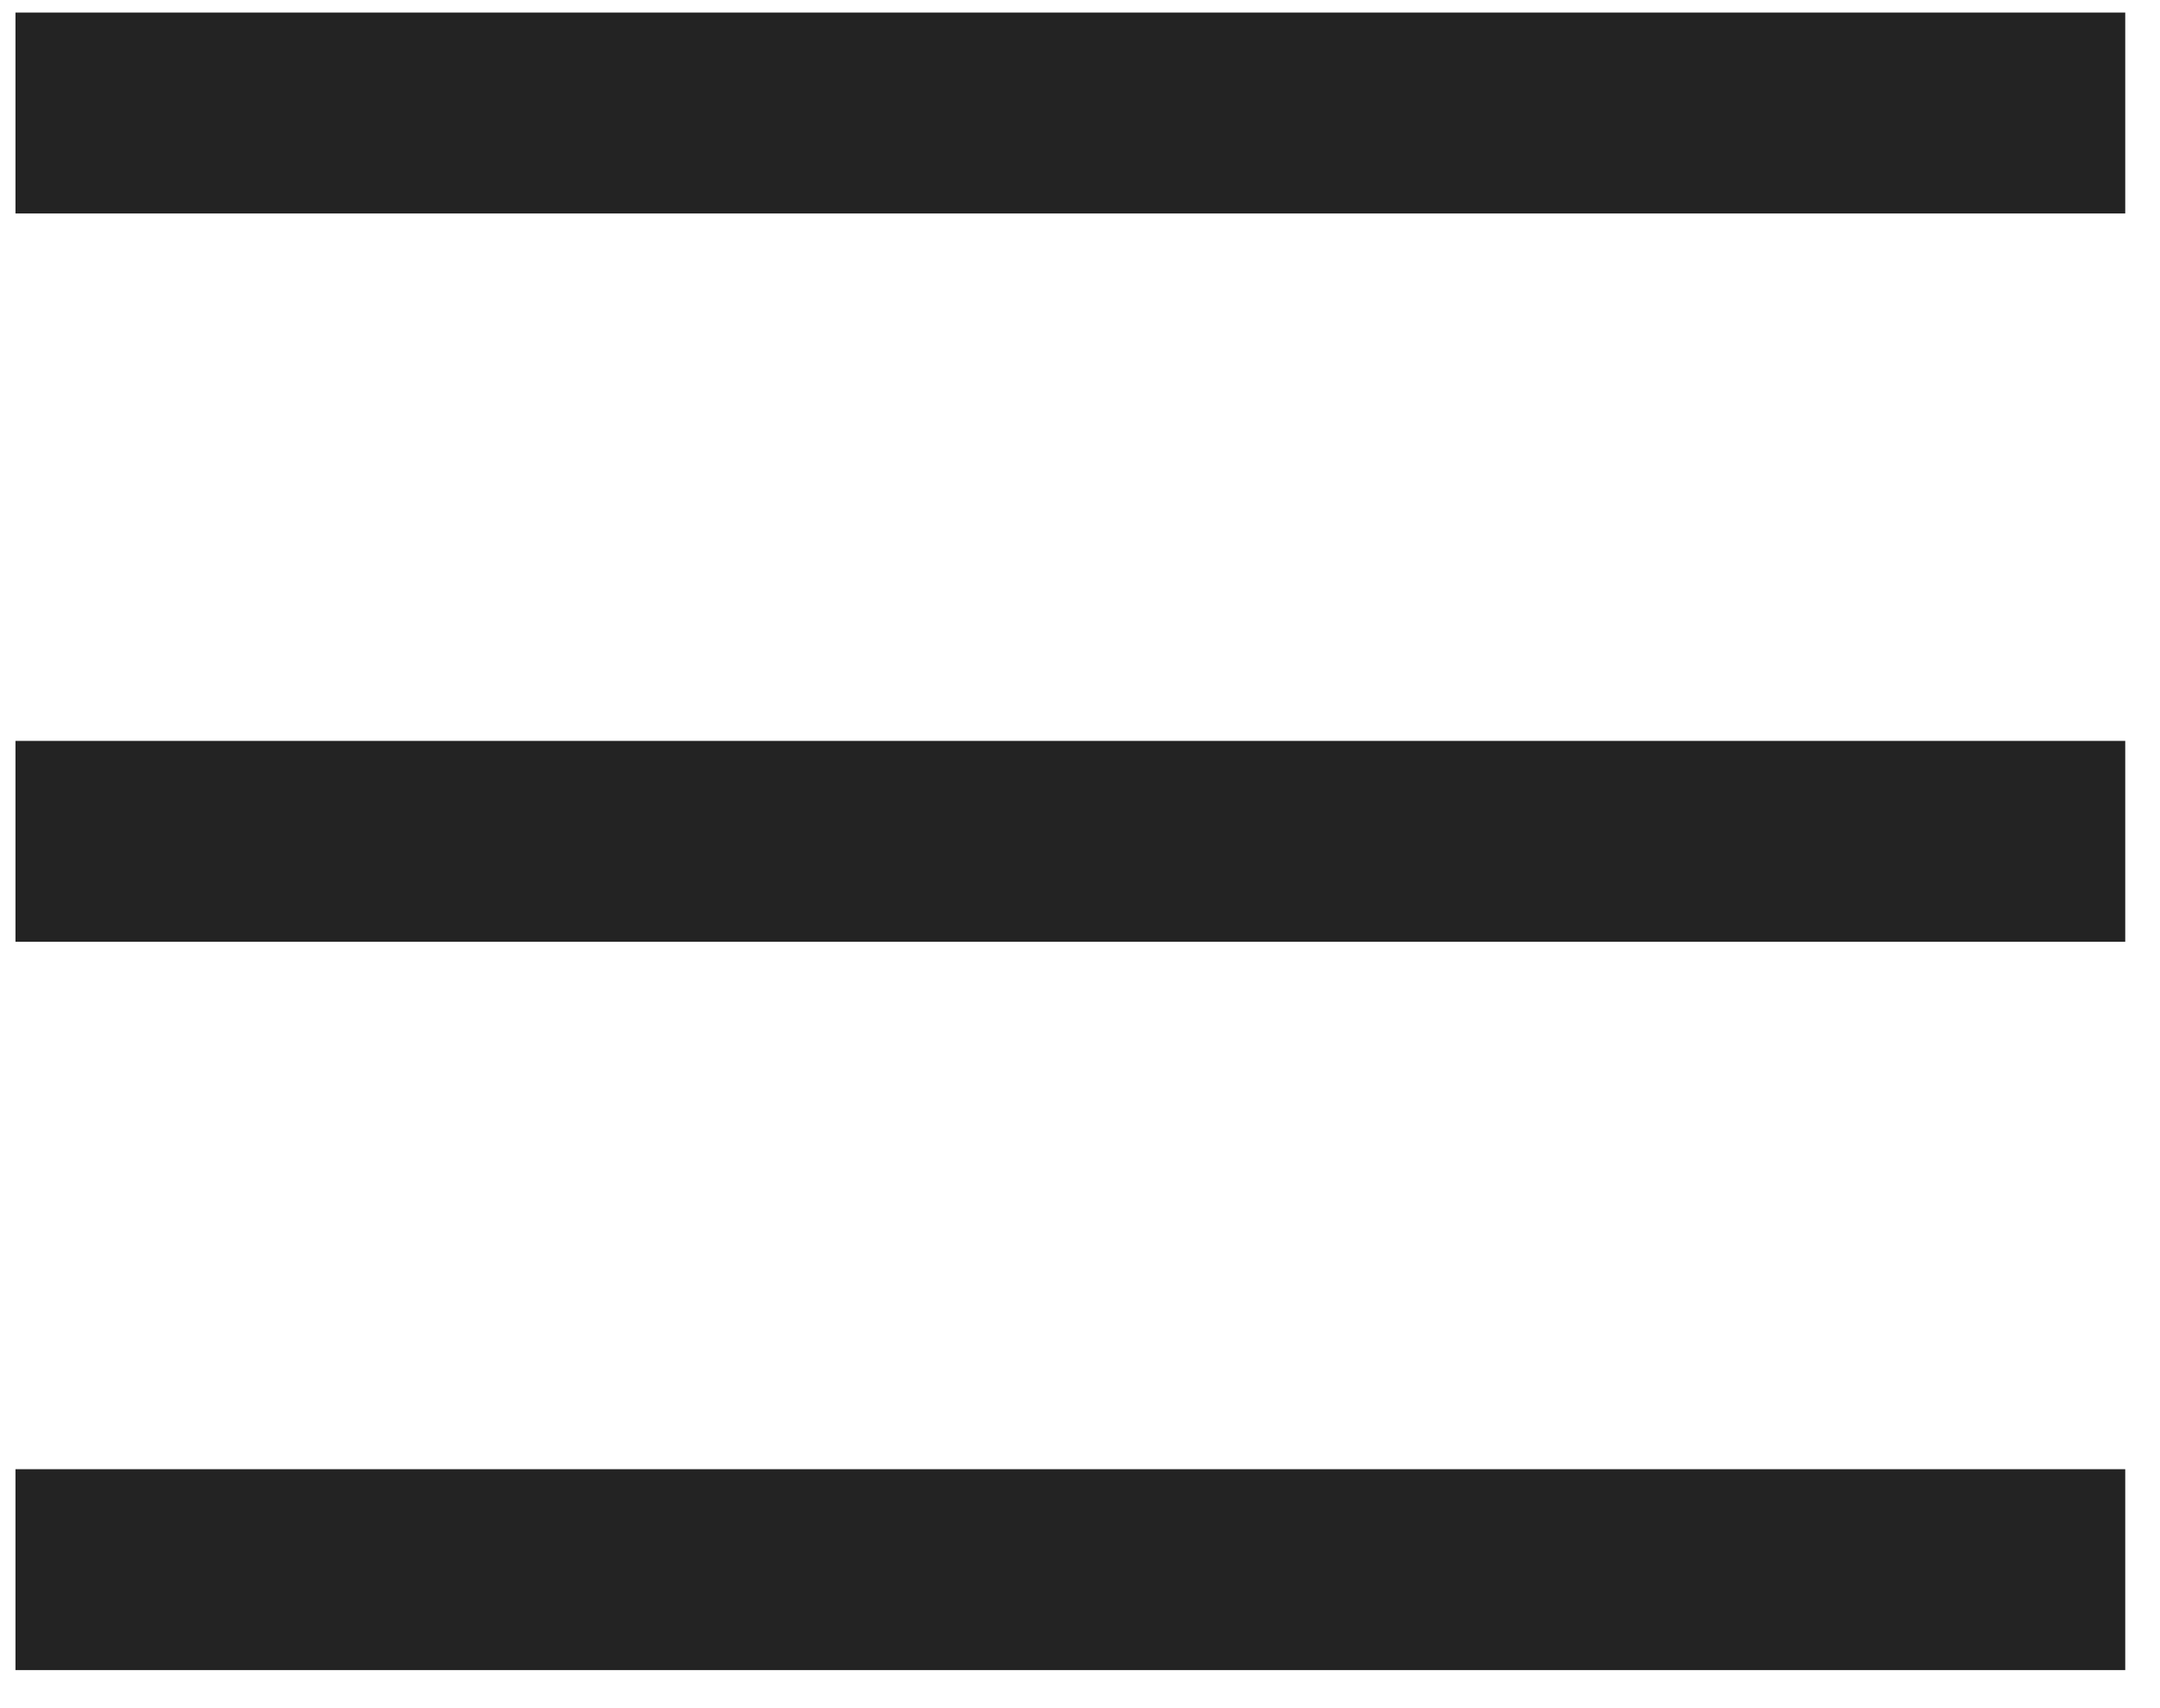
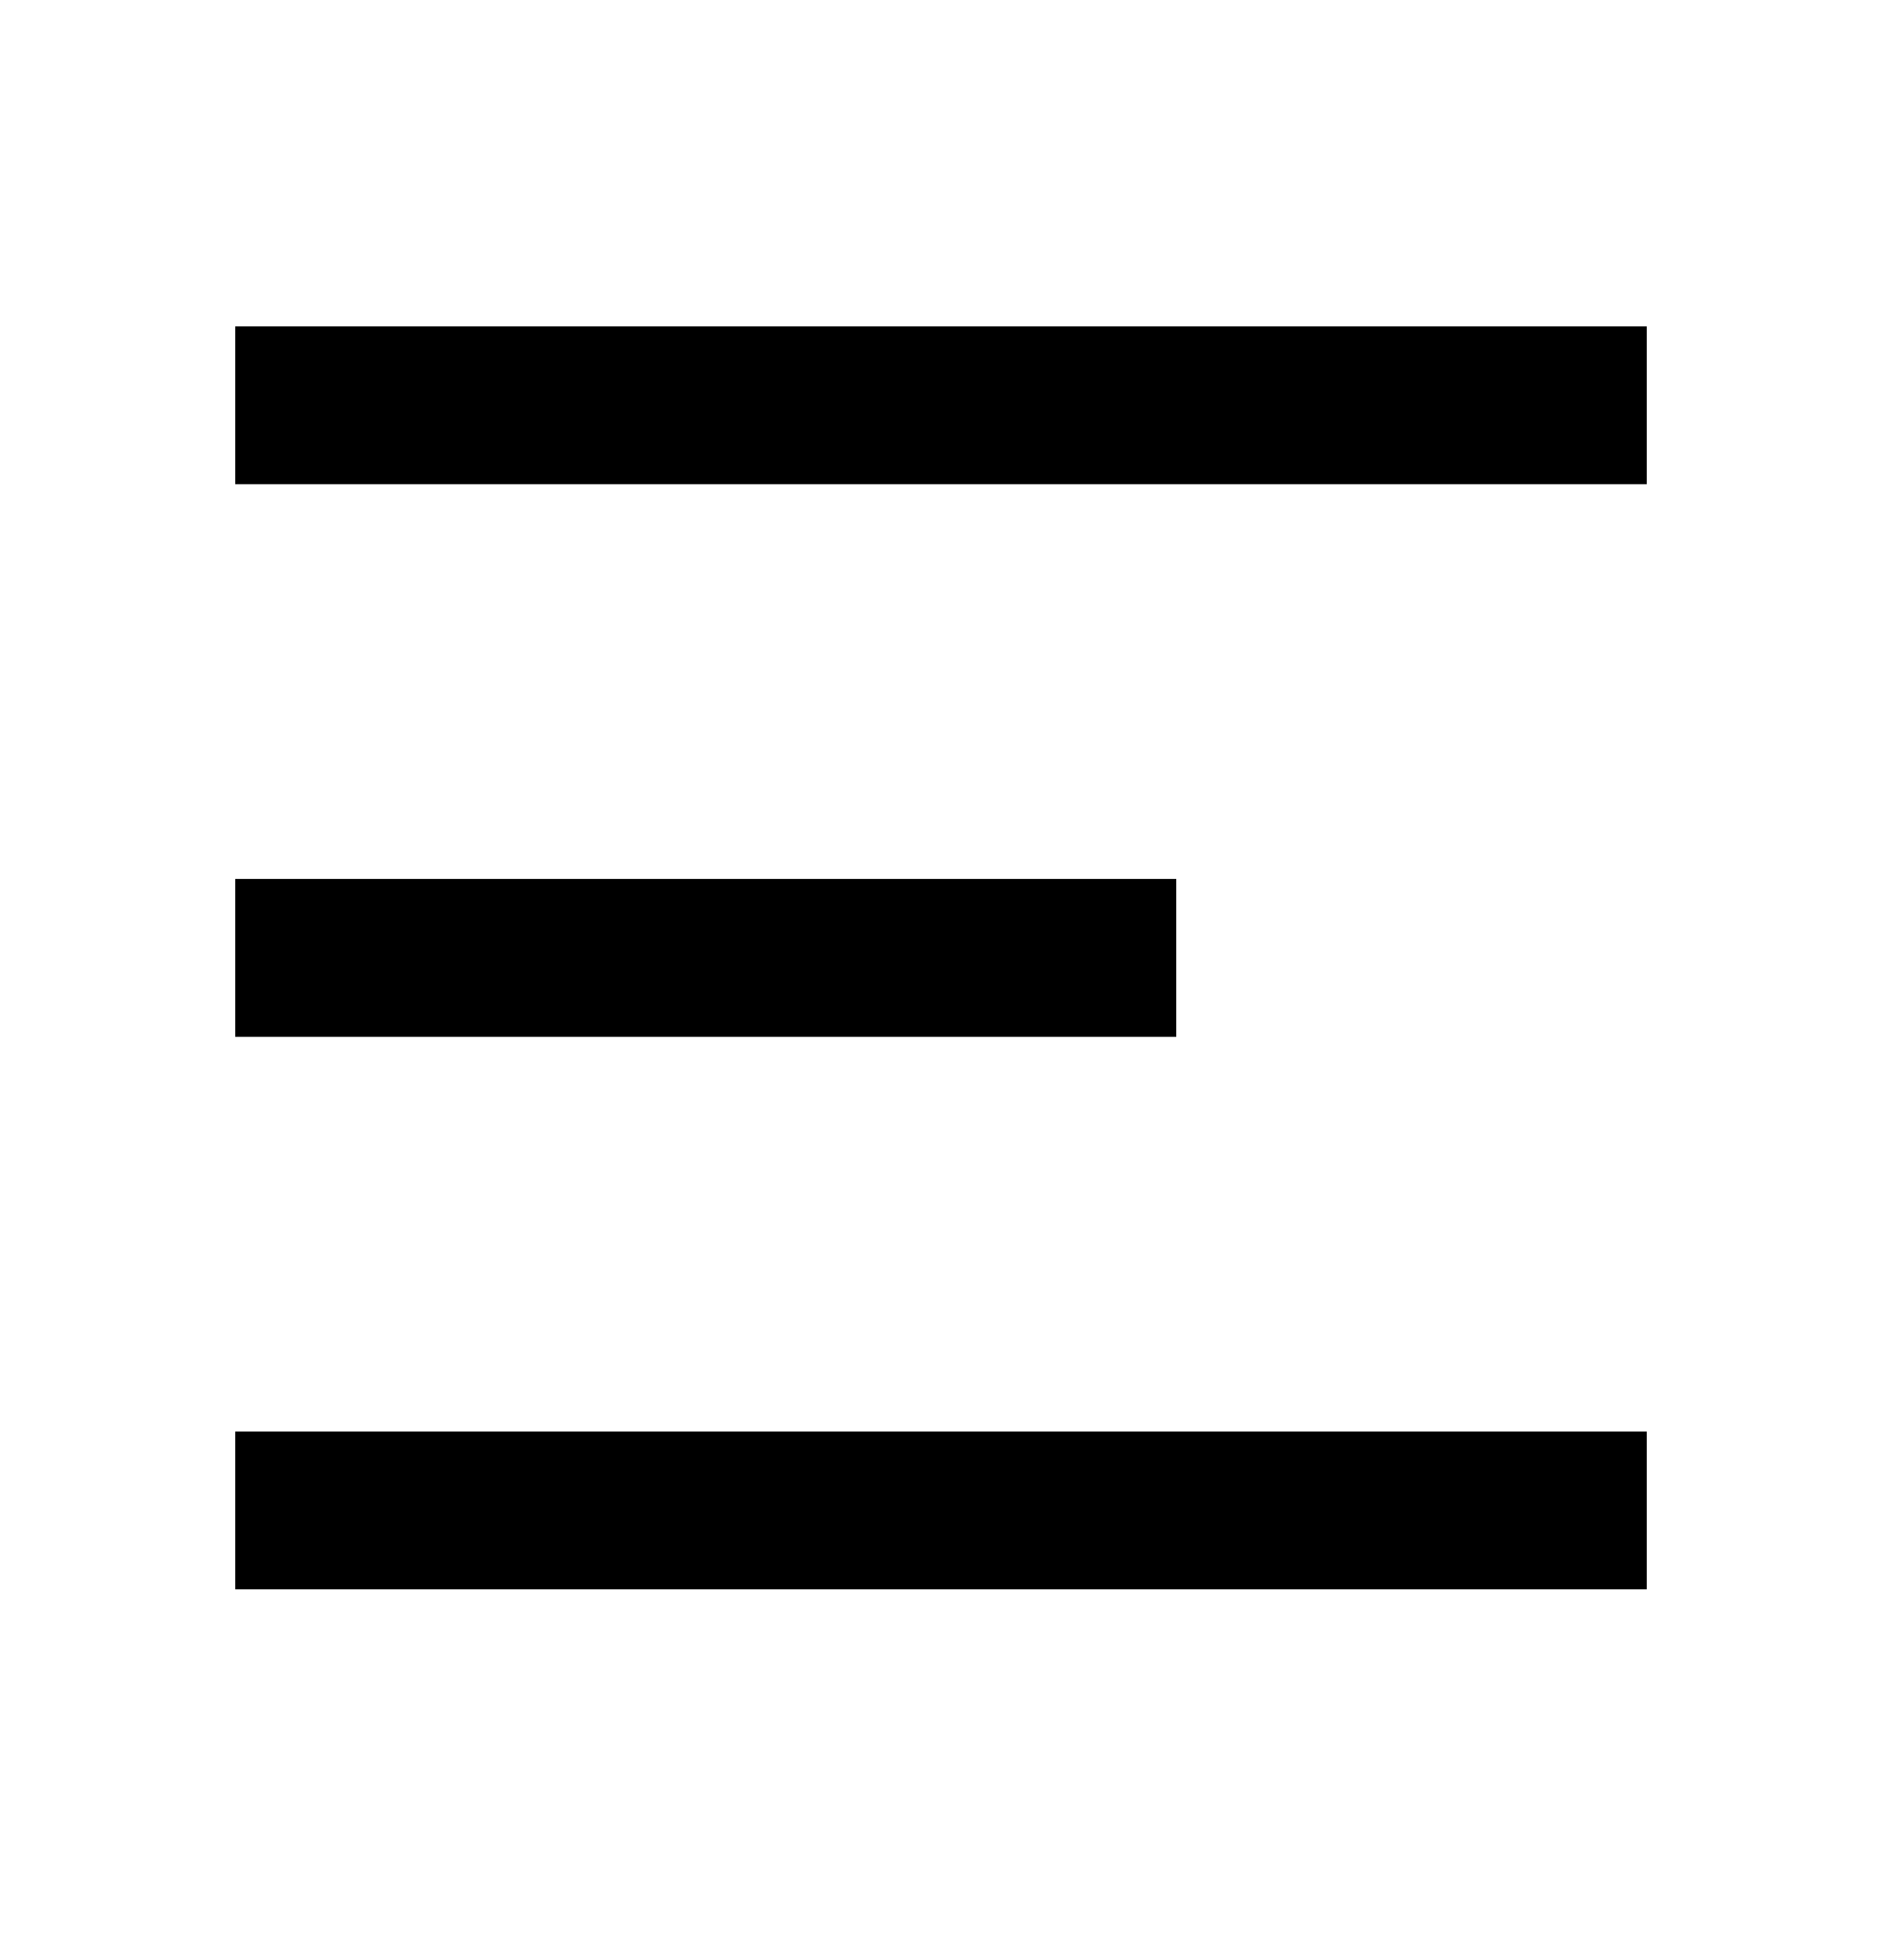
- <svg xmlns="http://www.w3.org/2000/svg" width="43" height="34" viewBox="0 0 43 34">
-   <g>
-     <g>
-       <path fill="none" stroke="#232323" stroke-miterlimit="20" stroke-width="4" d="M.308 2.25h42" />
-     </g>
-     <g>
-       <path fill="none" stroke="#232323" stroke-miterlimit="20" stroke-width="4" d="M.308 16.75h42" />
-     </g>
-     <g>
-       <path fill="none" stroke="#232323" stroke-miterlimit="20" stroke-width="4" d="M.308 31.25h42" />
-     </g>
+ <svg xmlns="http://www.w3.org/2000/svg" width="24" height="25" viewBox="0 0 24 25" fill="none">
+   <g id="menu-2-fill">
+     <path id="ð¨ Couleur icÃ´ne" fill-rule="evenodd" clip-rule="evenodd" d="M3 4.163H21V6.176H3V4.163ZM3 11.211H15V13.225H3V11.211ZM3 18.259H21V20.272H3V18.259Z" fill="black" />
  </g>
</svg>
